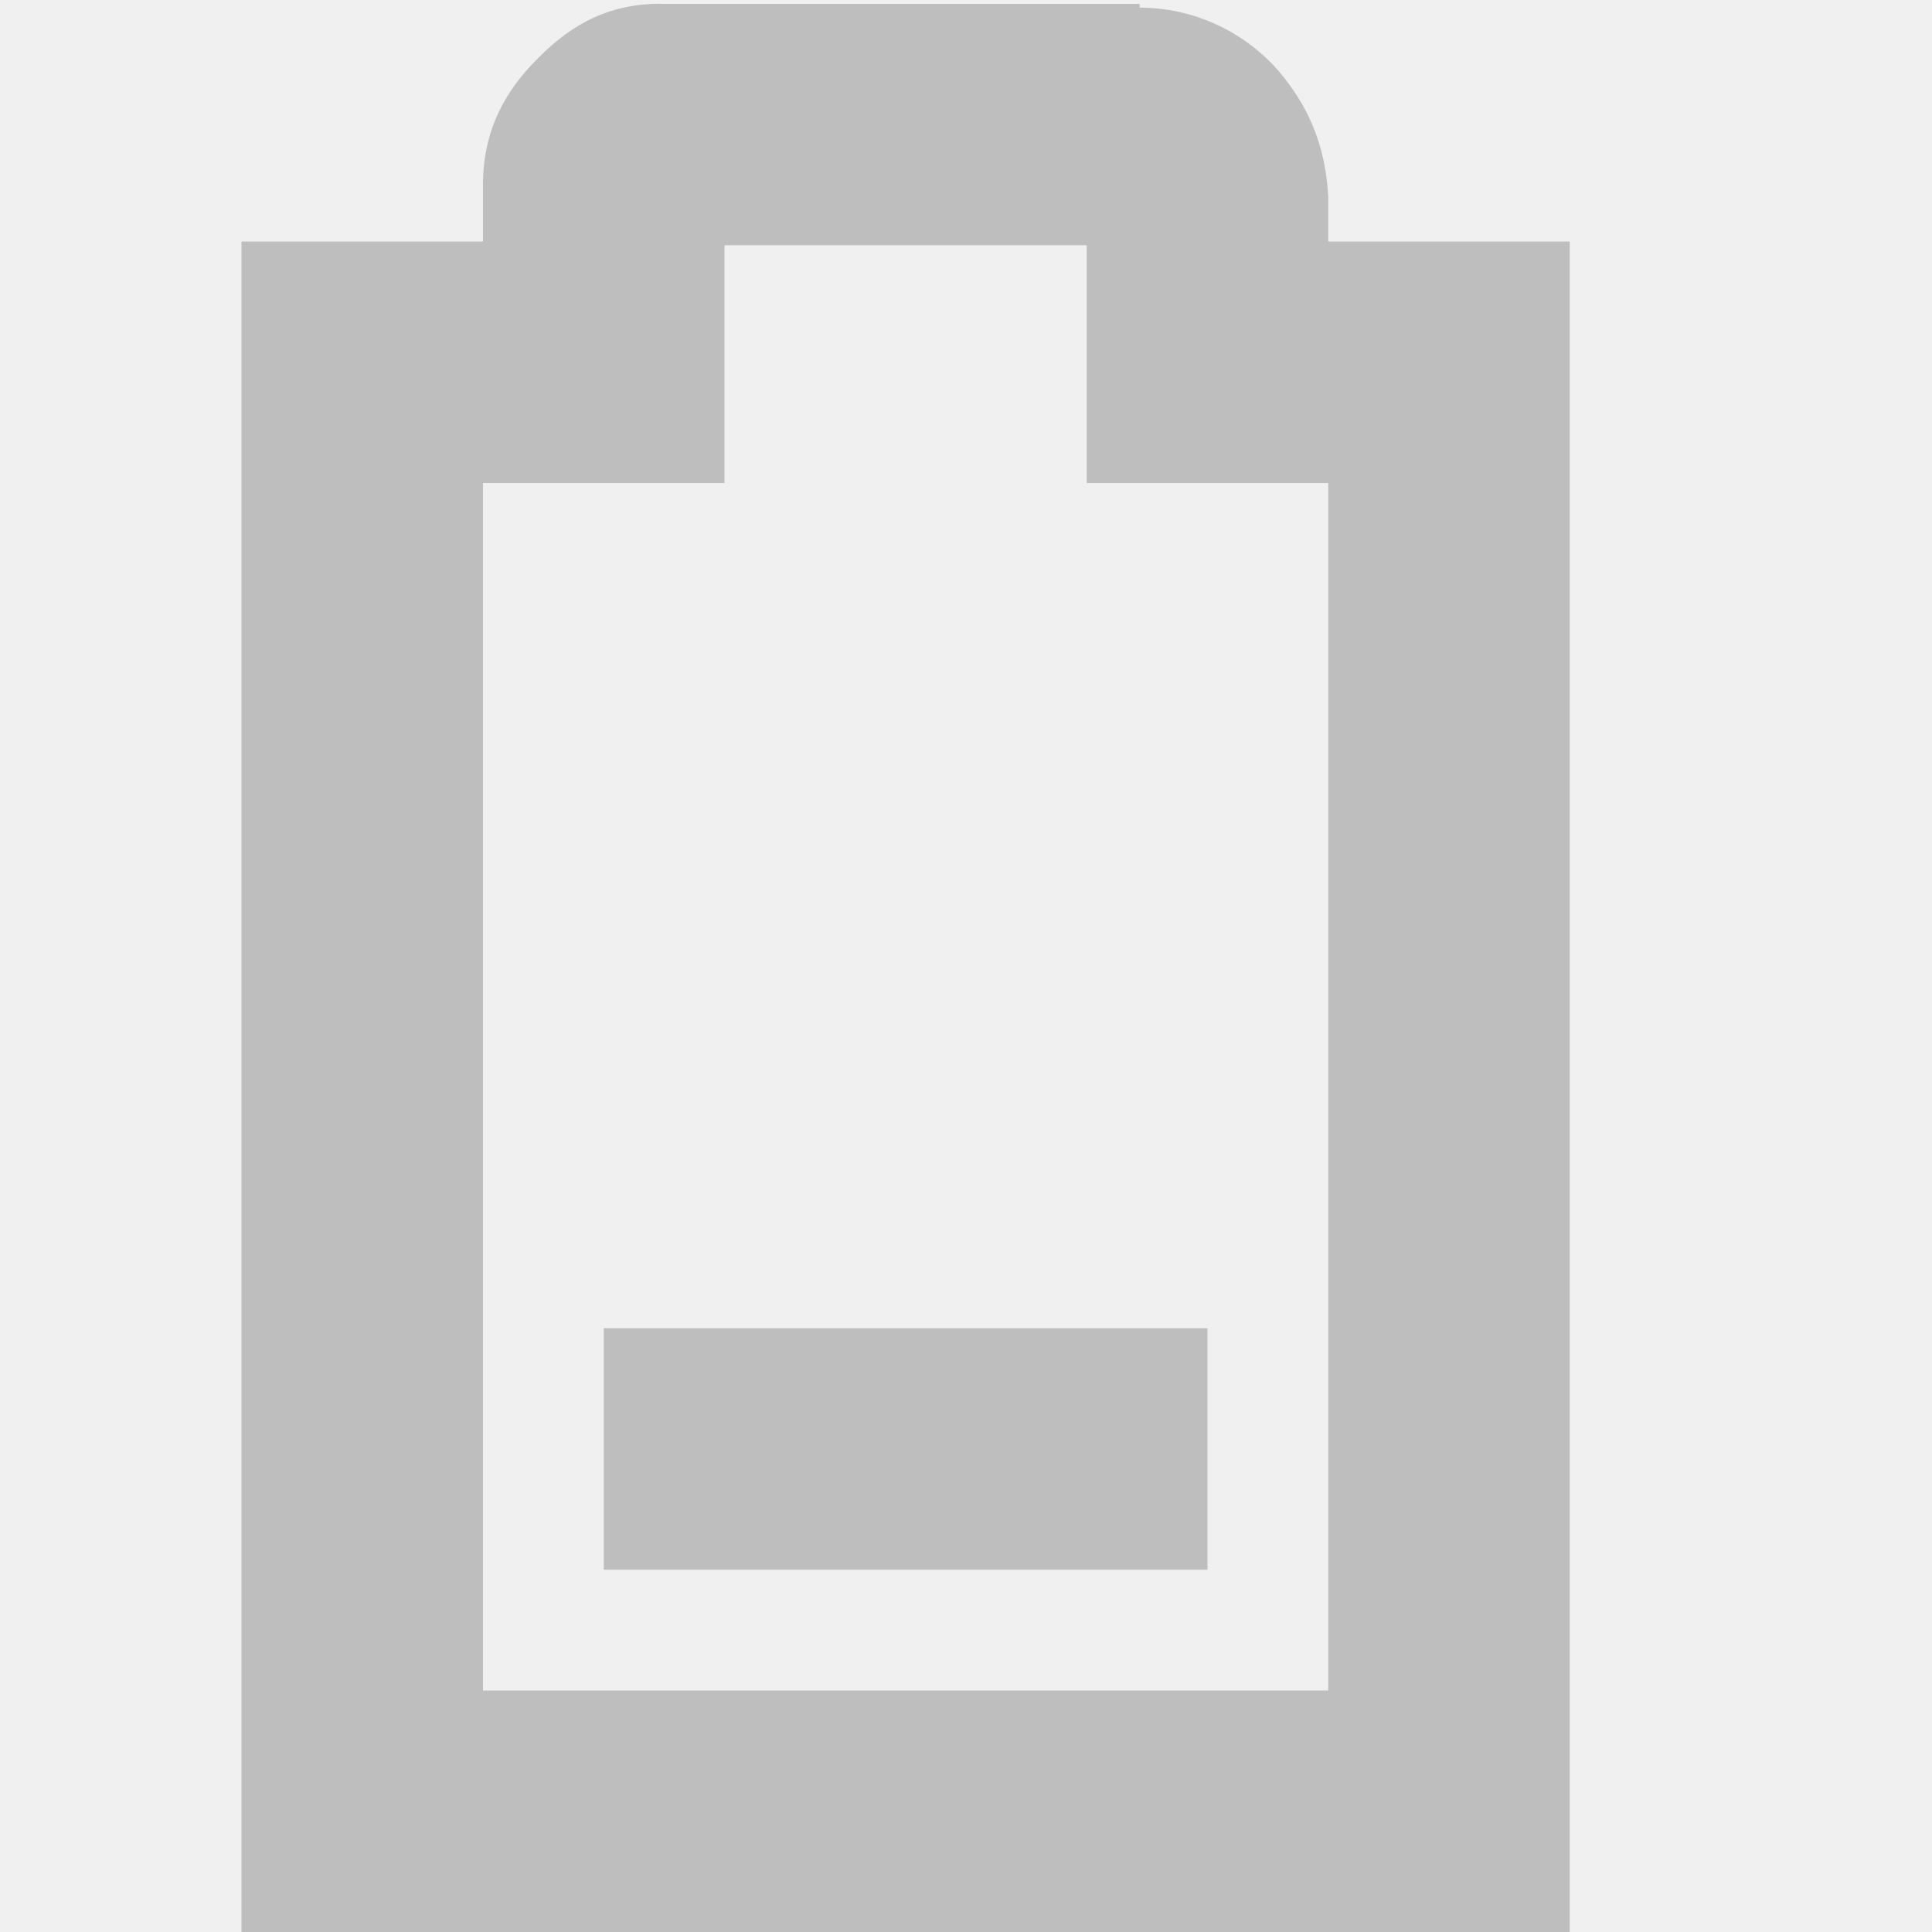
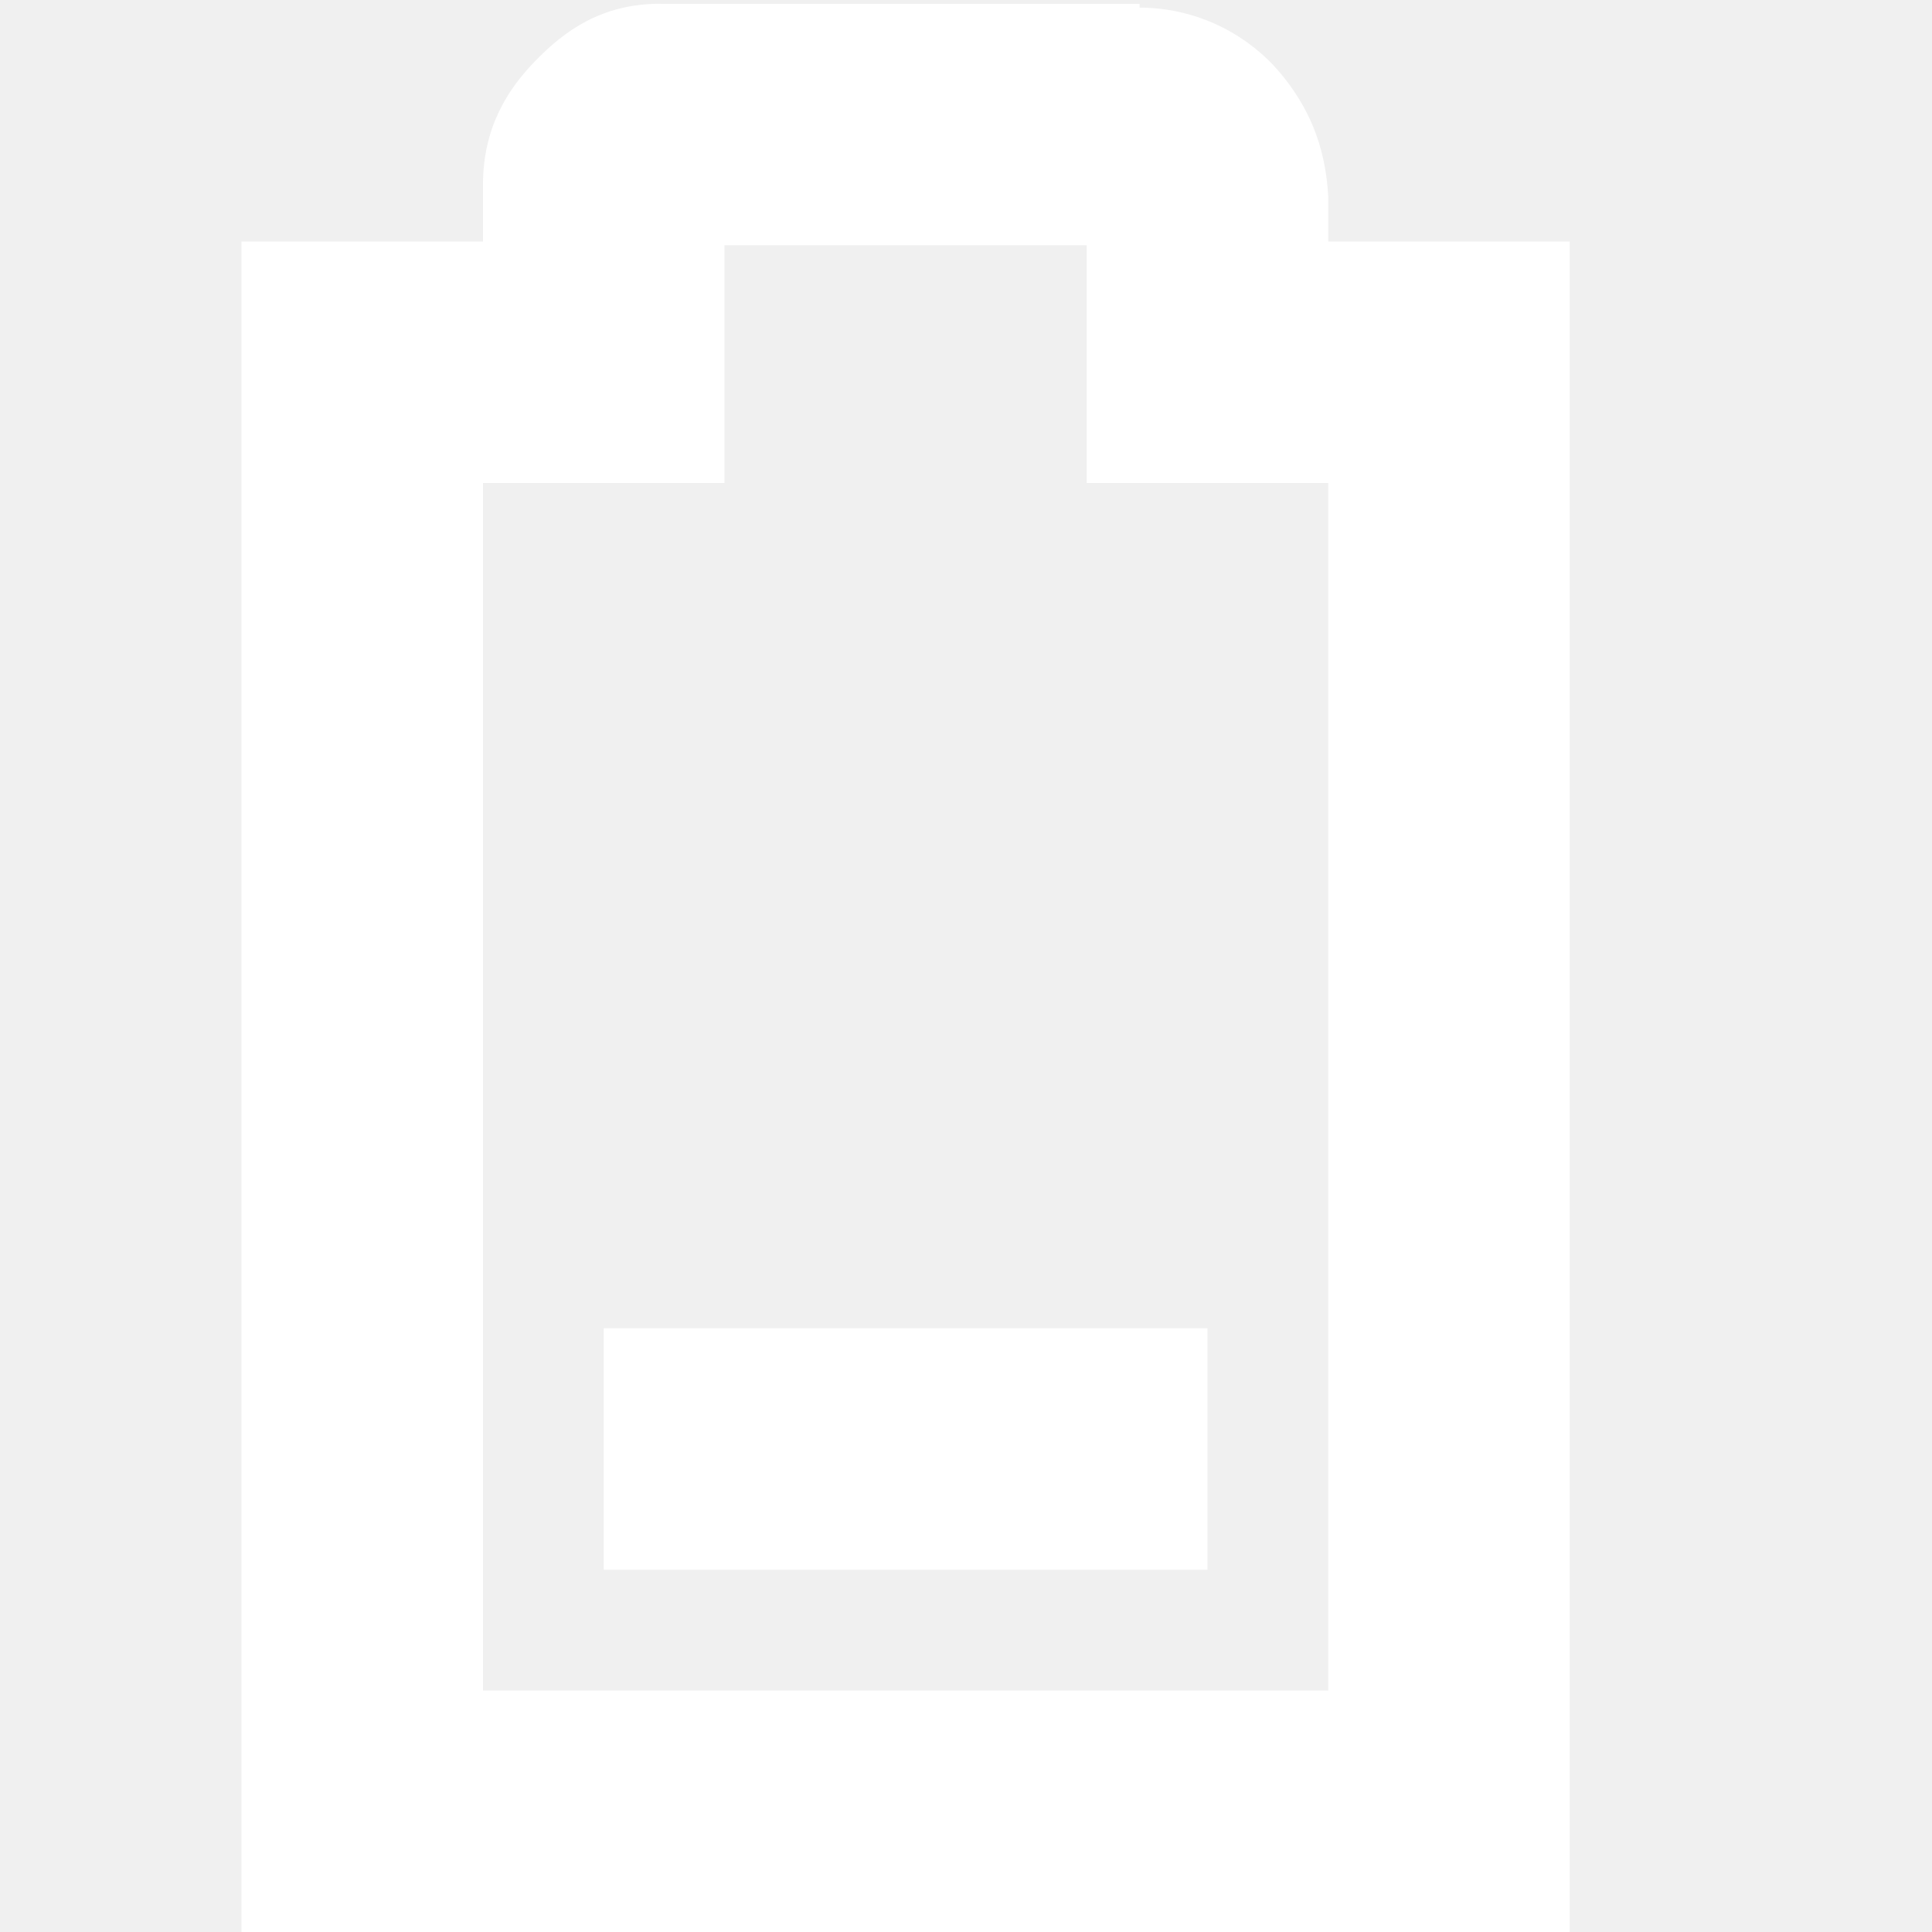
<svg xmlns="http://www.w3.org/2000/svg" id="svg7384" version="1.1" height="16" width="16">
  <defs id="defs7386" />
  <g transform="translate(-81.0002,-217)" id="layer9" style="display:inline">
-     <rect transform="matrix(0,1,1,0,0,0)" x="228" y="86" id="rect3743" height="5" style="fill:#bebebe;fill-opacity:1;stroke:none" width="2" />
-     <path d="m 86.469,217.031 c -0.49,0 -0.796,0.228 -1.031,0.469 C 85.202,217.74 85,218.059 85,218.531 L 85,219 l -1,0 -1,0 0,1 0,12 0,1 1,0 9,0 1,0 0,-1 0,-12 0,-1 -1,0 -1,0 0,-0.344 0,-0.031 c -0.024,-0.431 -0.17,-0.752 -0.406,-1.031 -0.224,-0.264 -0.627,-0.529 -1.156,-0.531 l 0,-0.031 -0.062,0 -3.906,0 z m 0.531,2 3,0 0,0.969 0,1 1,0 1,0 0,10 -7,0 0,-10 1,0 1,0 0,-1 0,-0.969 z" id="path3745" style="font-size:medium;font-style:normal;font-variant:normal;font-weight:normal;font-stretch:normal;text-indent:0;text-align:start;text-decoration:none;line-height:normal;letter-spacing:normal;word-spacing:normal;text-transform:none;direction:ltr;block-progression:tb;writing-mode:lr-tb;text-anchor:start;baseline-shift:baseline;color:#bebebe;fill:#bebebe;fill-opacity:1;stroke:none;stroke-width:2;marker:none;visibility:visible;display:inline;overflow:visible;enable-background:accumulate;font-family:Sans;-inkscape-font-specification:Sans" />
+     <rect transform="matrix(0,1,1,0,0,0)" x="228" y="86" id="rect3743" height="5" style="fill:#ffffff;fill-opacity:1;stroke:none" width="2" />
+     <path d="m 86.469,217.031 c -0.49,0 -0.796,0.228 -1.031,0.469 C 85.202,217.74 85,218.059 85,218.531 L 85,219 l -1,0 -1,0 0,1 0,12 0,1 1,0 9,0 1,0 0,-1 0,-12 0,-1 -1,0 -1,0 0,-0.344 0,-0.031 c -0.024,-0.431 -0.17,-0.752 -0.406,-1.031 -0.224,-0.264 -0.627,-0.529 -1.156,-0.531 l 0,-0.031 -0.062,0 -3.906,0 z m 0.531,2 3,0 0,0.969 0,1 1,0 1,0 0,10 -7,0 0,-10 1,0 1,0 0,-1 0,-0.969 z" id="path3745" style="font-size:medium;font-style:normal;font-variant:normal;font-weight:normal;font-stretch:normal;text-indent:0;text-align:start;text-decoration:none;line-height:normal;letter-spacing:normal;word-spacing:normal;text-transform:none;direction:ltr;block-progression:tb;writing-mode:lr-tb;text-anchor:start;baseline-shift:baseline;color:#ffffff;fill:#ffffff;fill-opacity:1;stroke:none;stroke-width:2;marker:none;visibility:visible;display:inline;overflow:visible;enable-background:accumulate;font-family:Sans;-inkscape-font-specification:Sans" />
  </g>
  <g transform="translate(-81.0002,-217)" id="layer10" />
  <g transform="translate(-81.0002,-217)" id="layer11" />
  <g transform="translate(-81.0002,-217)" id="layer12" />
  <g transform="translate(-81.0002,-217)" id="layer13" />
  <g transform="translate(-81.0002,-217)" id="layer14" />
  <g transform="translate(-81.0002,-217)" id="layer15" style="display:inline" />
  <g transform="translate(-81.0002,-217)" id="g4953" style="display:inline" />
</svg>
